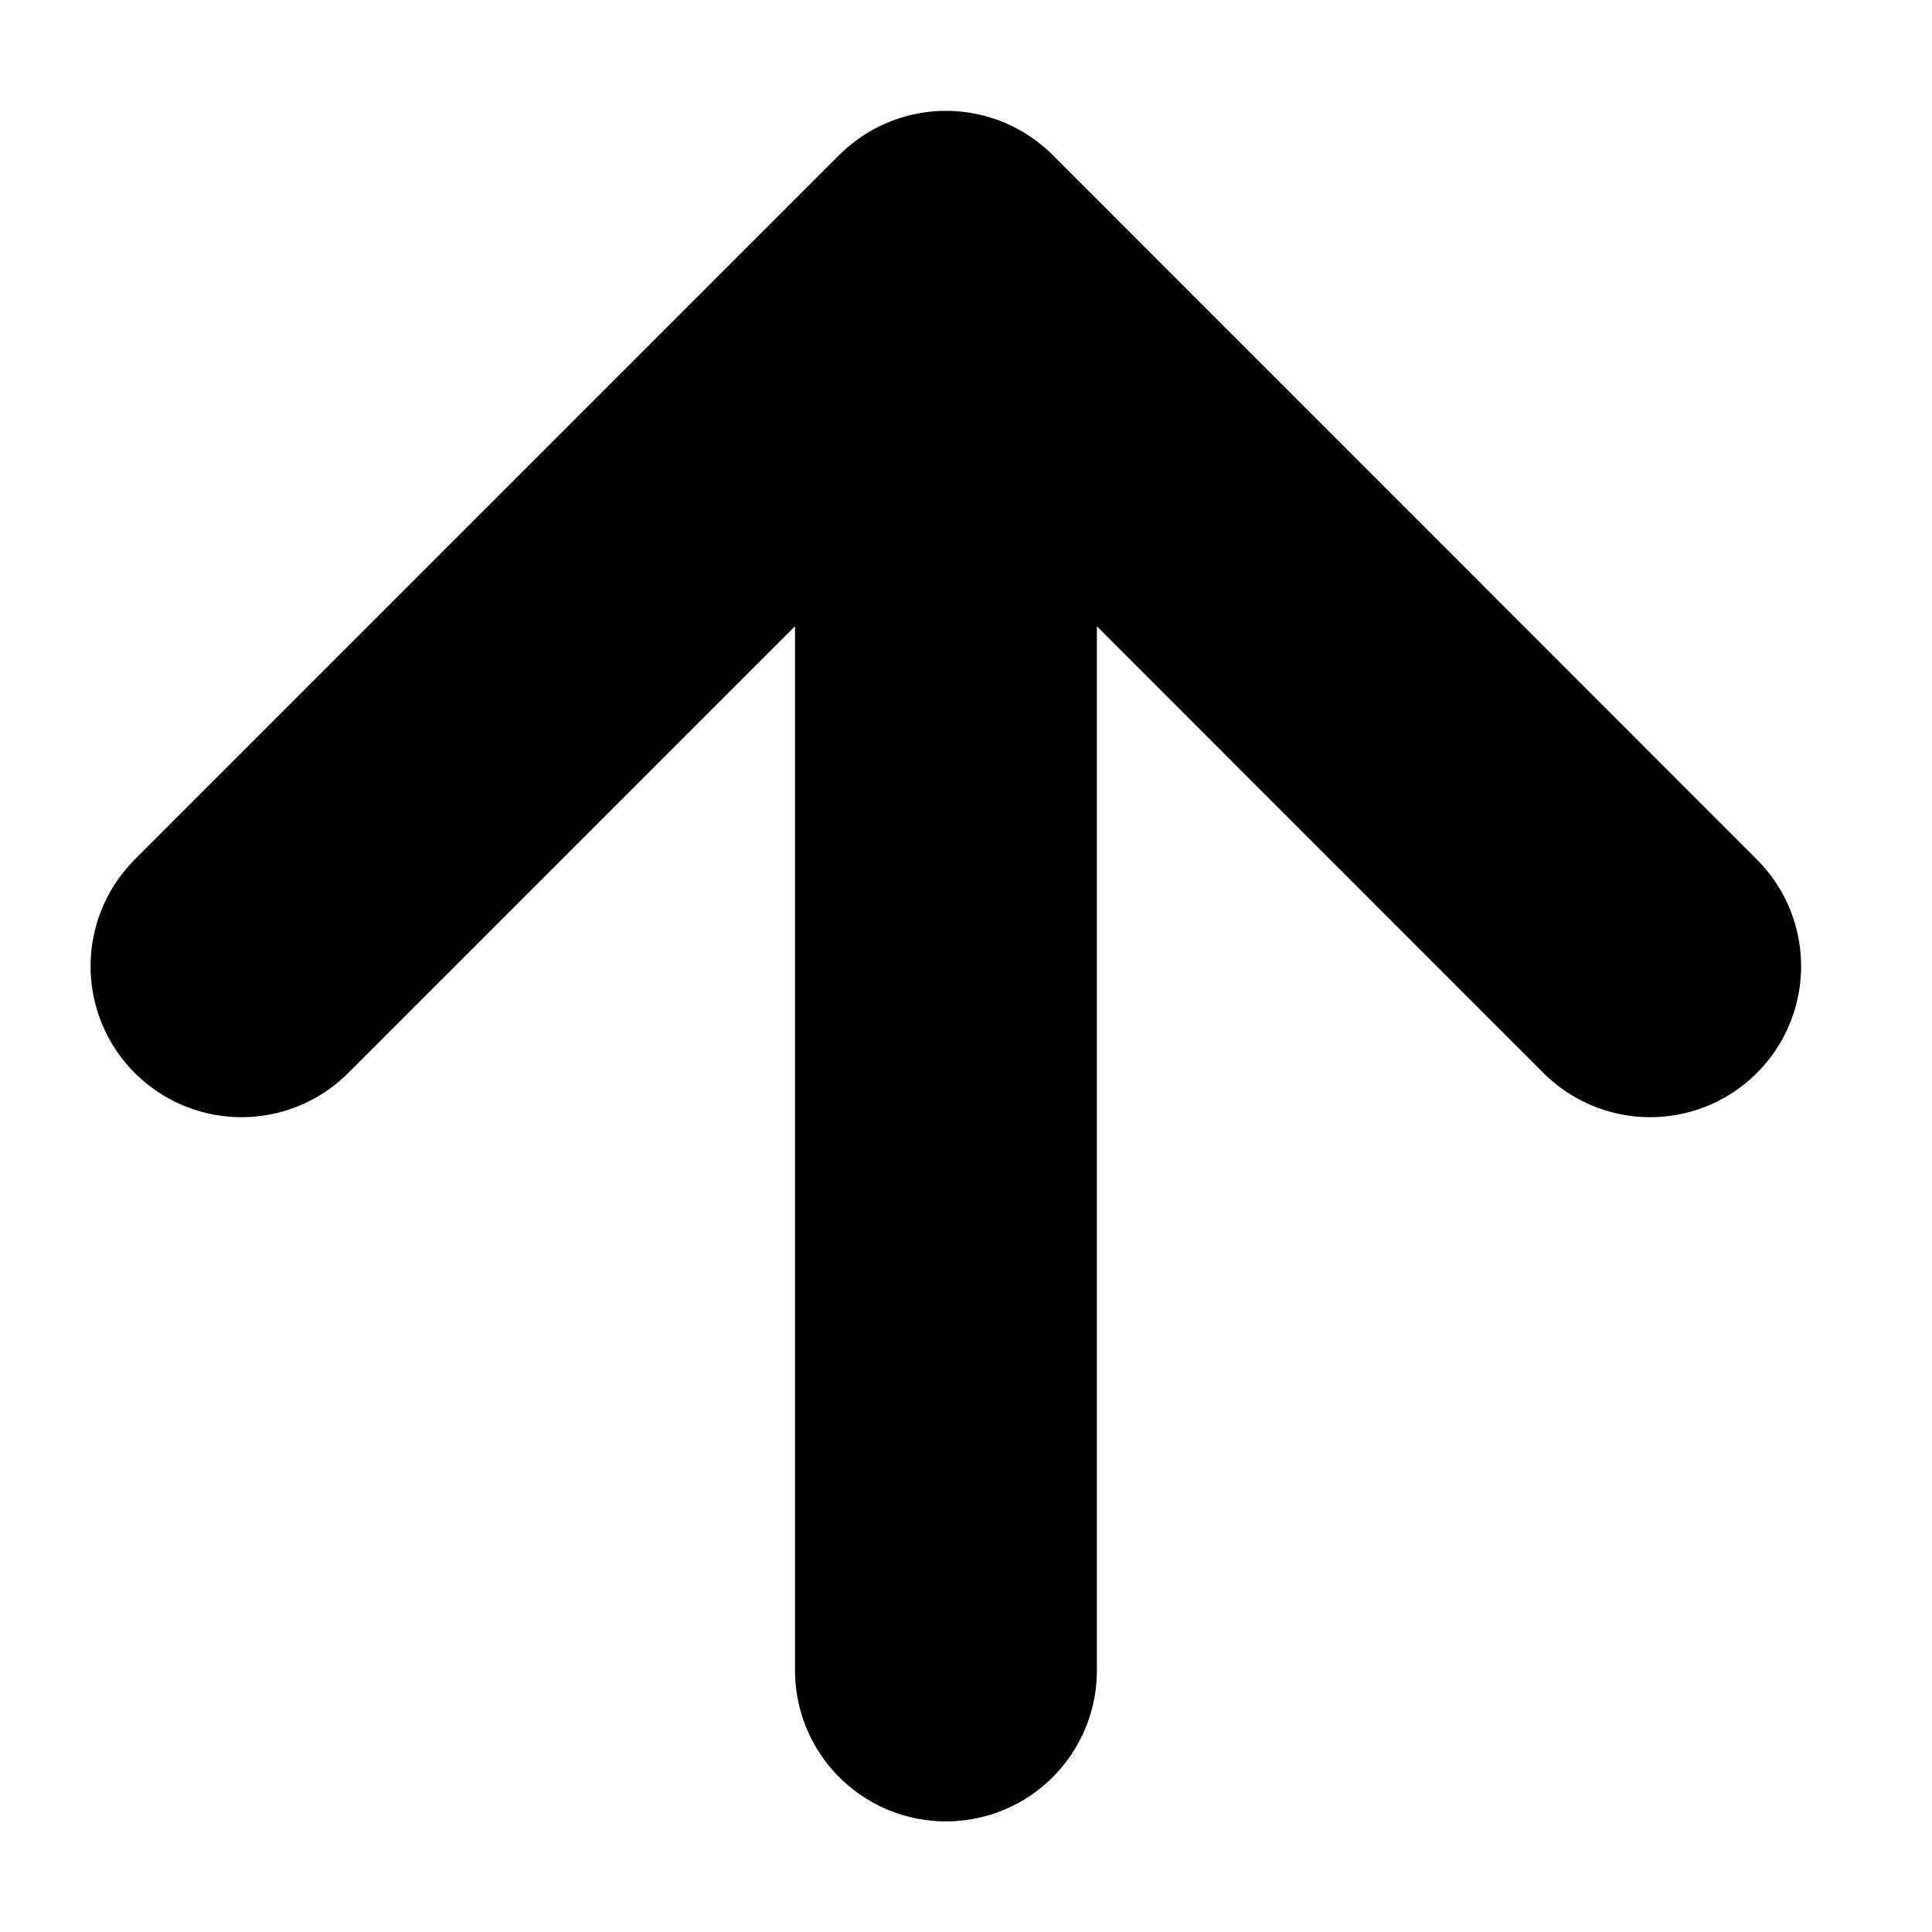
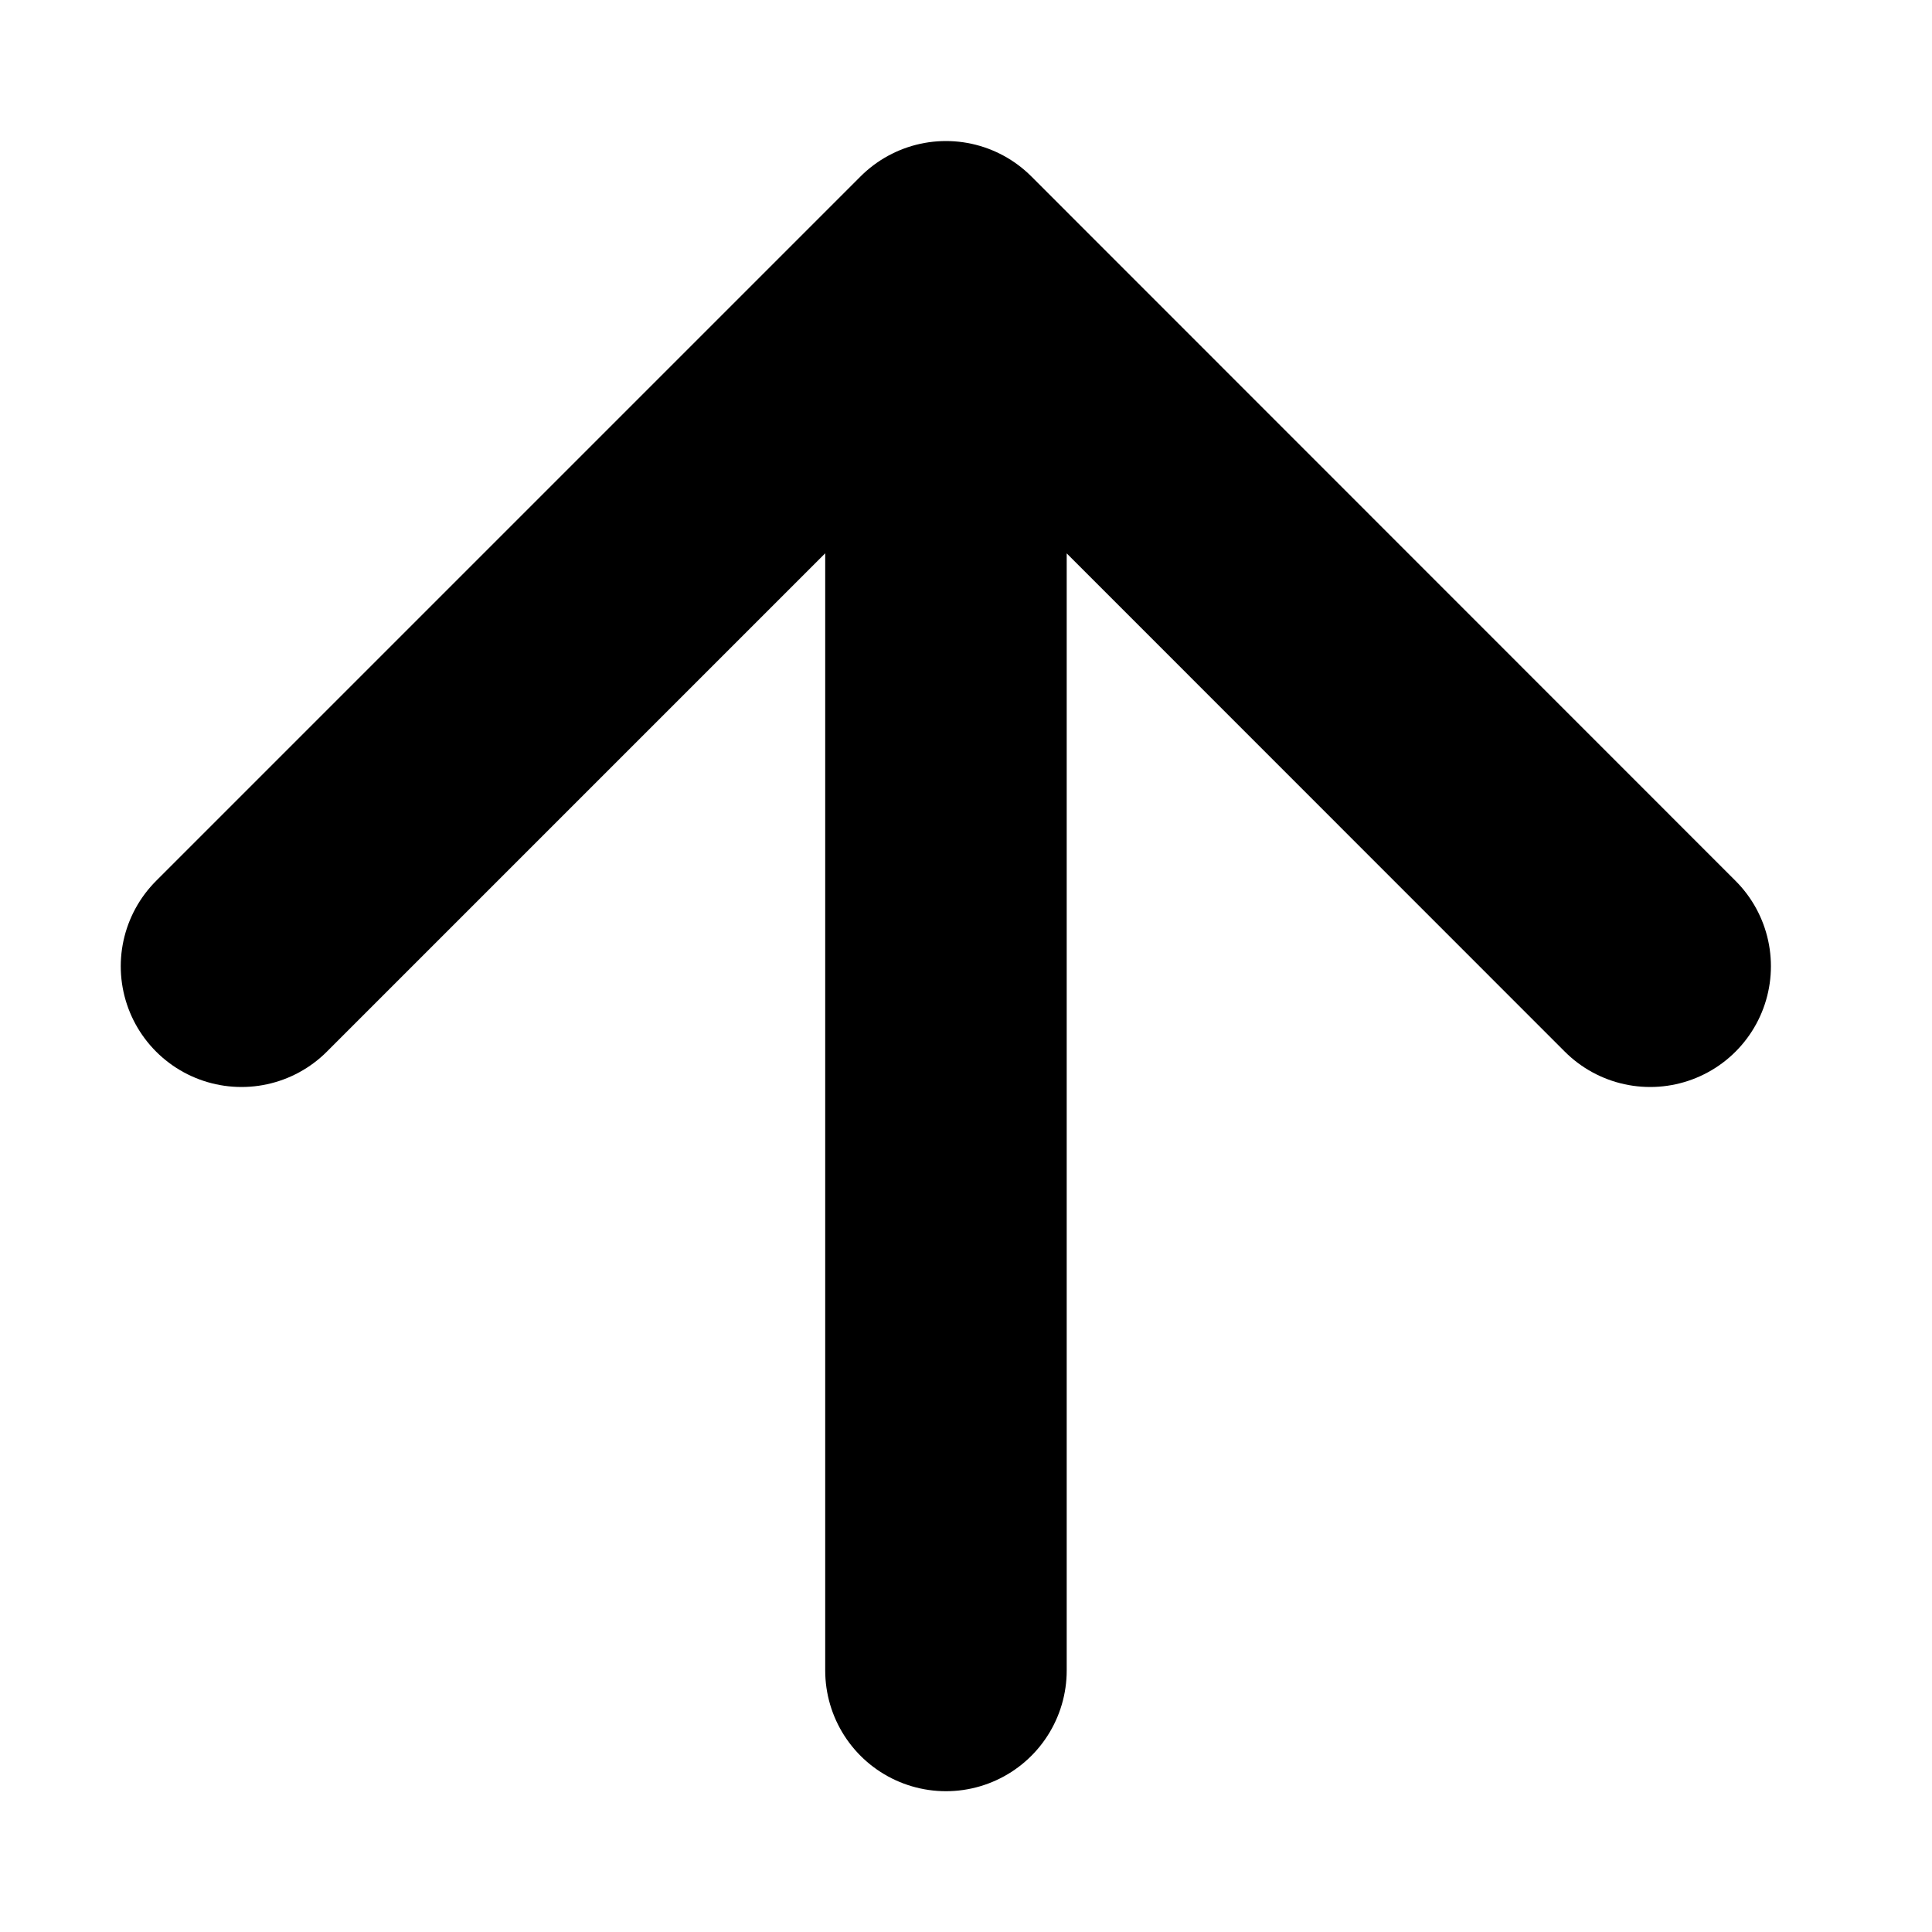
<svg xmlns="http://www.w3.org/2000/svg" width="8" height="8" viewBox="0 0 8 8" fill="black">
-   <path d="M1 4.001L3.917 1.084M3.917 1.084L6.833 4.001M3.917 1.084V6.917" stroke="#000" stroke-width="1.25" stroke-linecap="round" stroke-linejoin="round" />
+   <path d="M1 4.001L3.917 1.084M3.917 1.084L6.833 4.001M3.917 1.084V6.917" stroke="#000" strokeWidth="1.25" stroke-linecap="round" stroke-linejoin="round" />
</svg>
